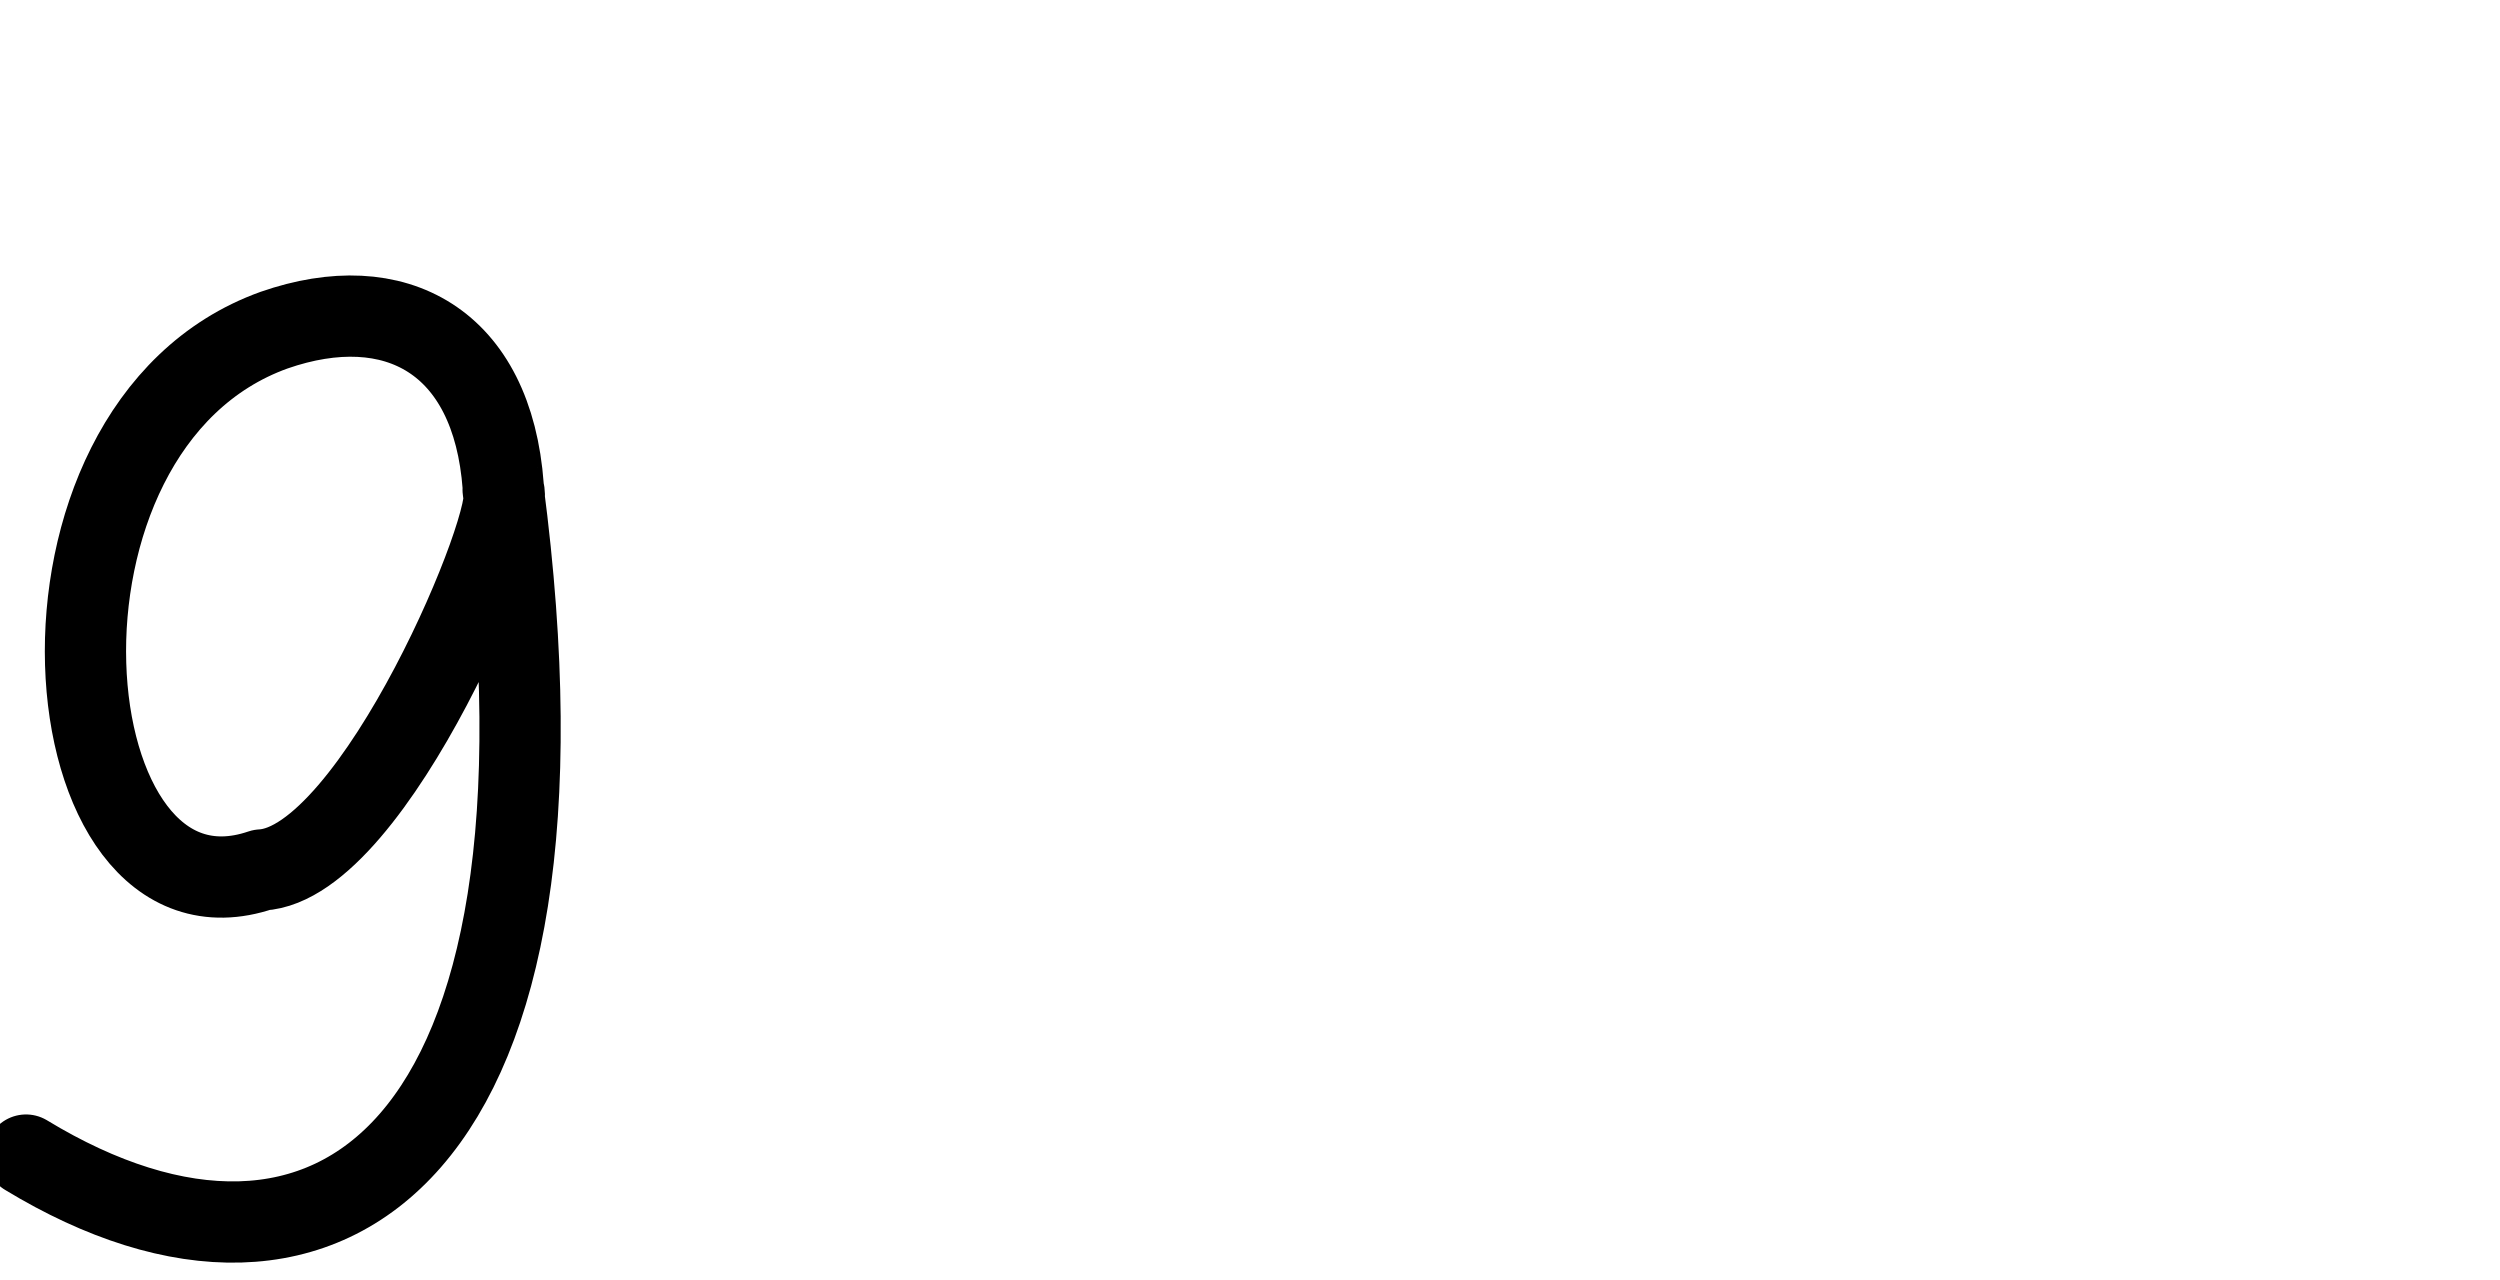
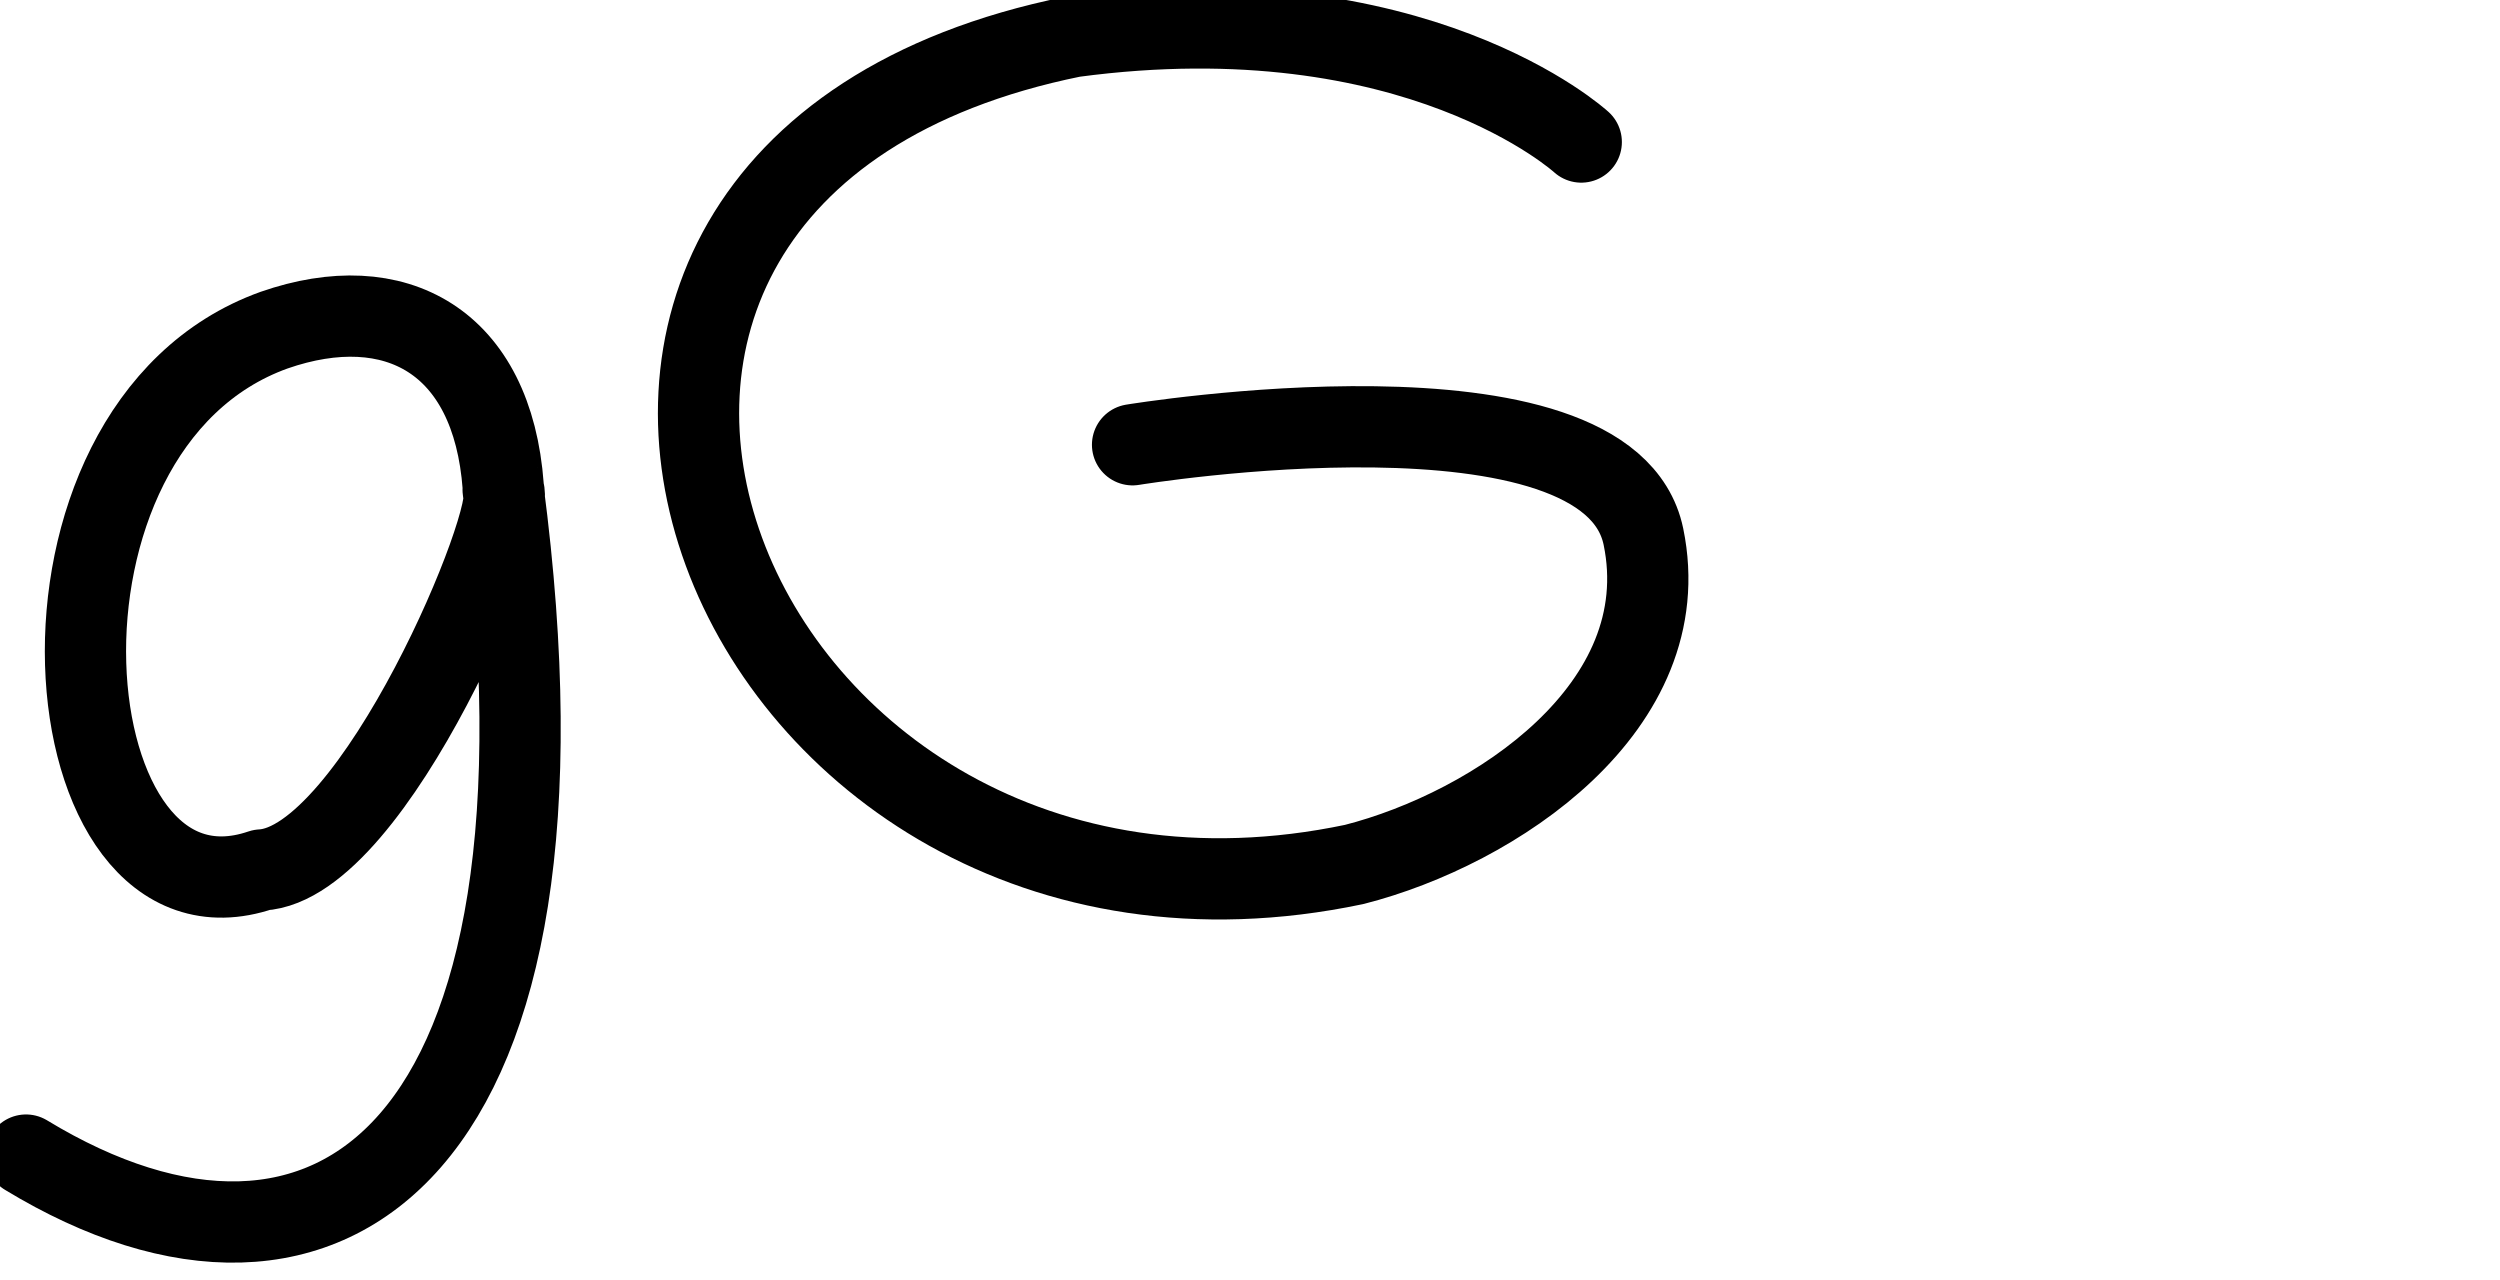
<svg xmlns="http://www.w3.org/2000/svg" version="1.1" id="svg2992" height="2048" width="4000">
  <defs id="defs5498" />
  <g transform="translate(5944.954,1347.694)" id="layer1">
    <g id="layer1-6" transform="translate(-14814.53,16.04333)">
      <path id="path4165" d="m 9674.735,-585.088 c -17.06,-233.447 -172.967,-317.771 -366.529,-250.441 -434.007,155.848 -363.437,980.714 -20.472,863.748 181.603,-9.493 412.334,-570.533 386.846,-608.692 139.568,1063.78 -280.566,1358.226 -763.376,1064.859" style="fill:none;fill-rule:evenodd;stroke:#000000;stroke-width:130;stroke-linecap:round;stroke-linejoin:round;stroke-miterlimit:4;stroke-dasharray:none;stroke-opacity:1" />
+       <path style="fill:none;fill-rule:evenodd;stroke:#000000;stroke-width:130;stroke-linecap:round;stroke-linejoin:round;stroke-miterlimit:4;stroke-dasharray:none;stroke-opacity:1" d="m 11399.591,-1136.483 c 0,0 -263.814,-242.19 -813.065,-168.668 -1080.228,219.263 -559.411,1536.876 449.781,1324.541 224.89,-57.371 518.977,-251.988 462.754,-524.451 -56.222,-272.463 -817.389,-147.044 -817.389,-147.044" id="path4139" />
    </g>
  </g>
</svg>
